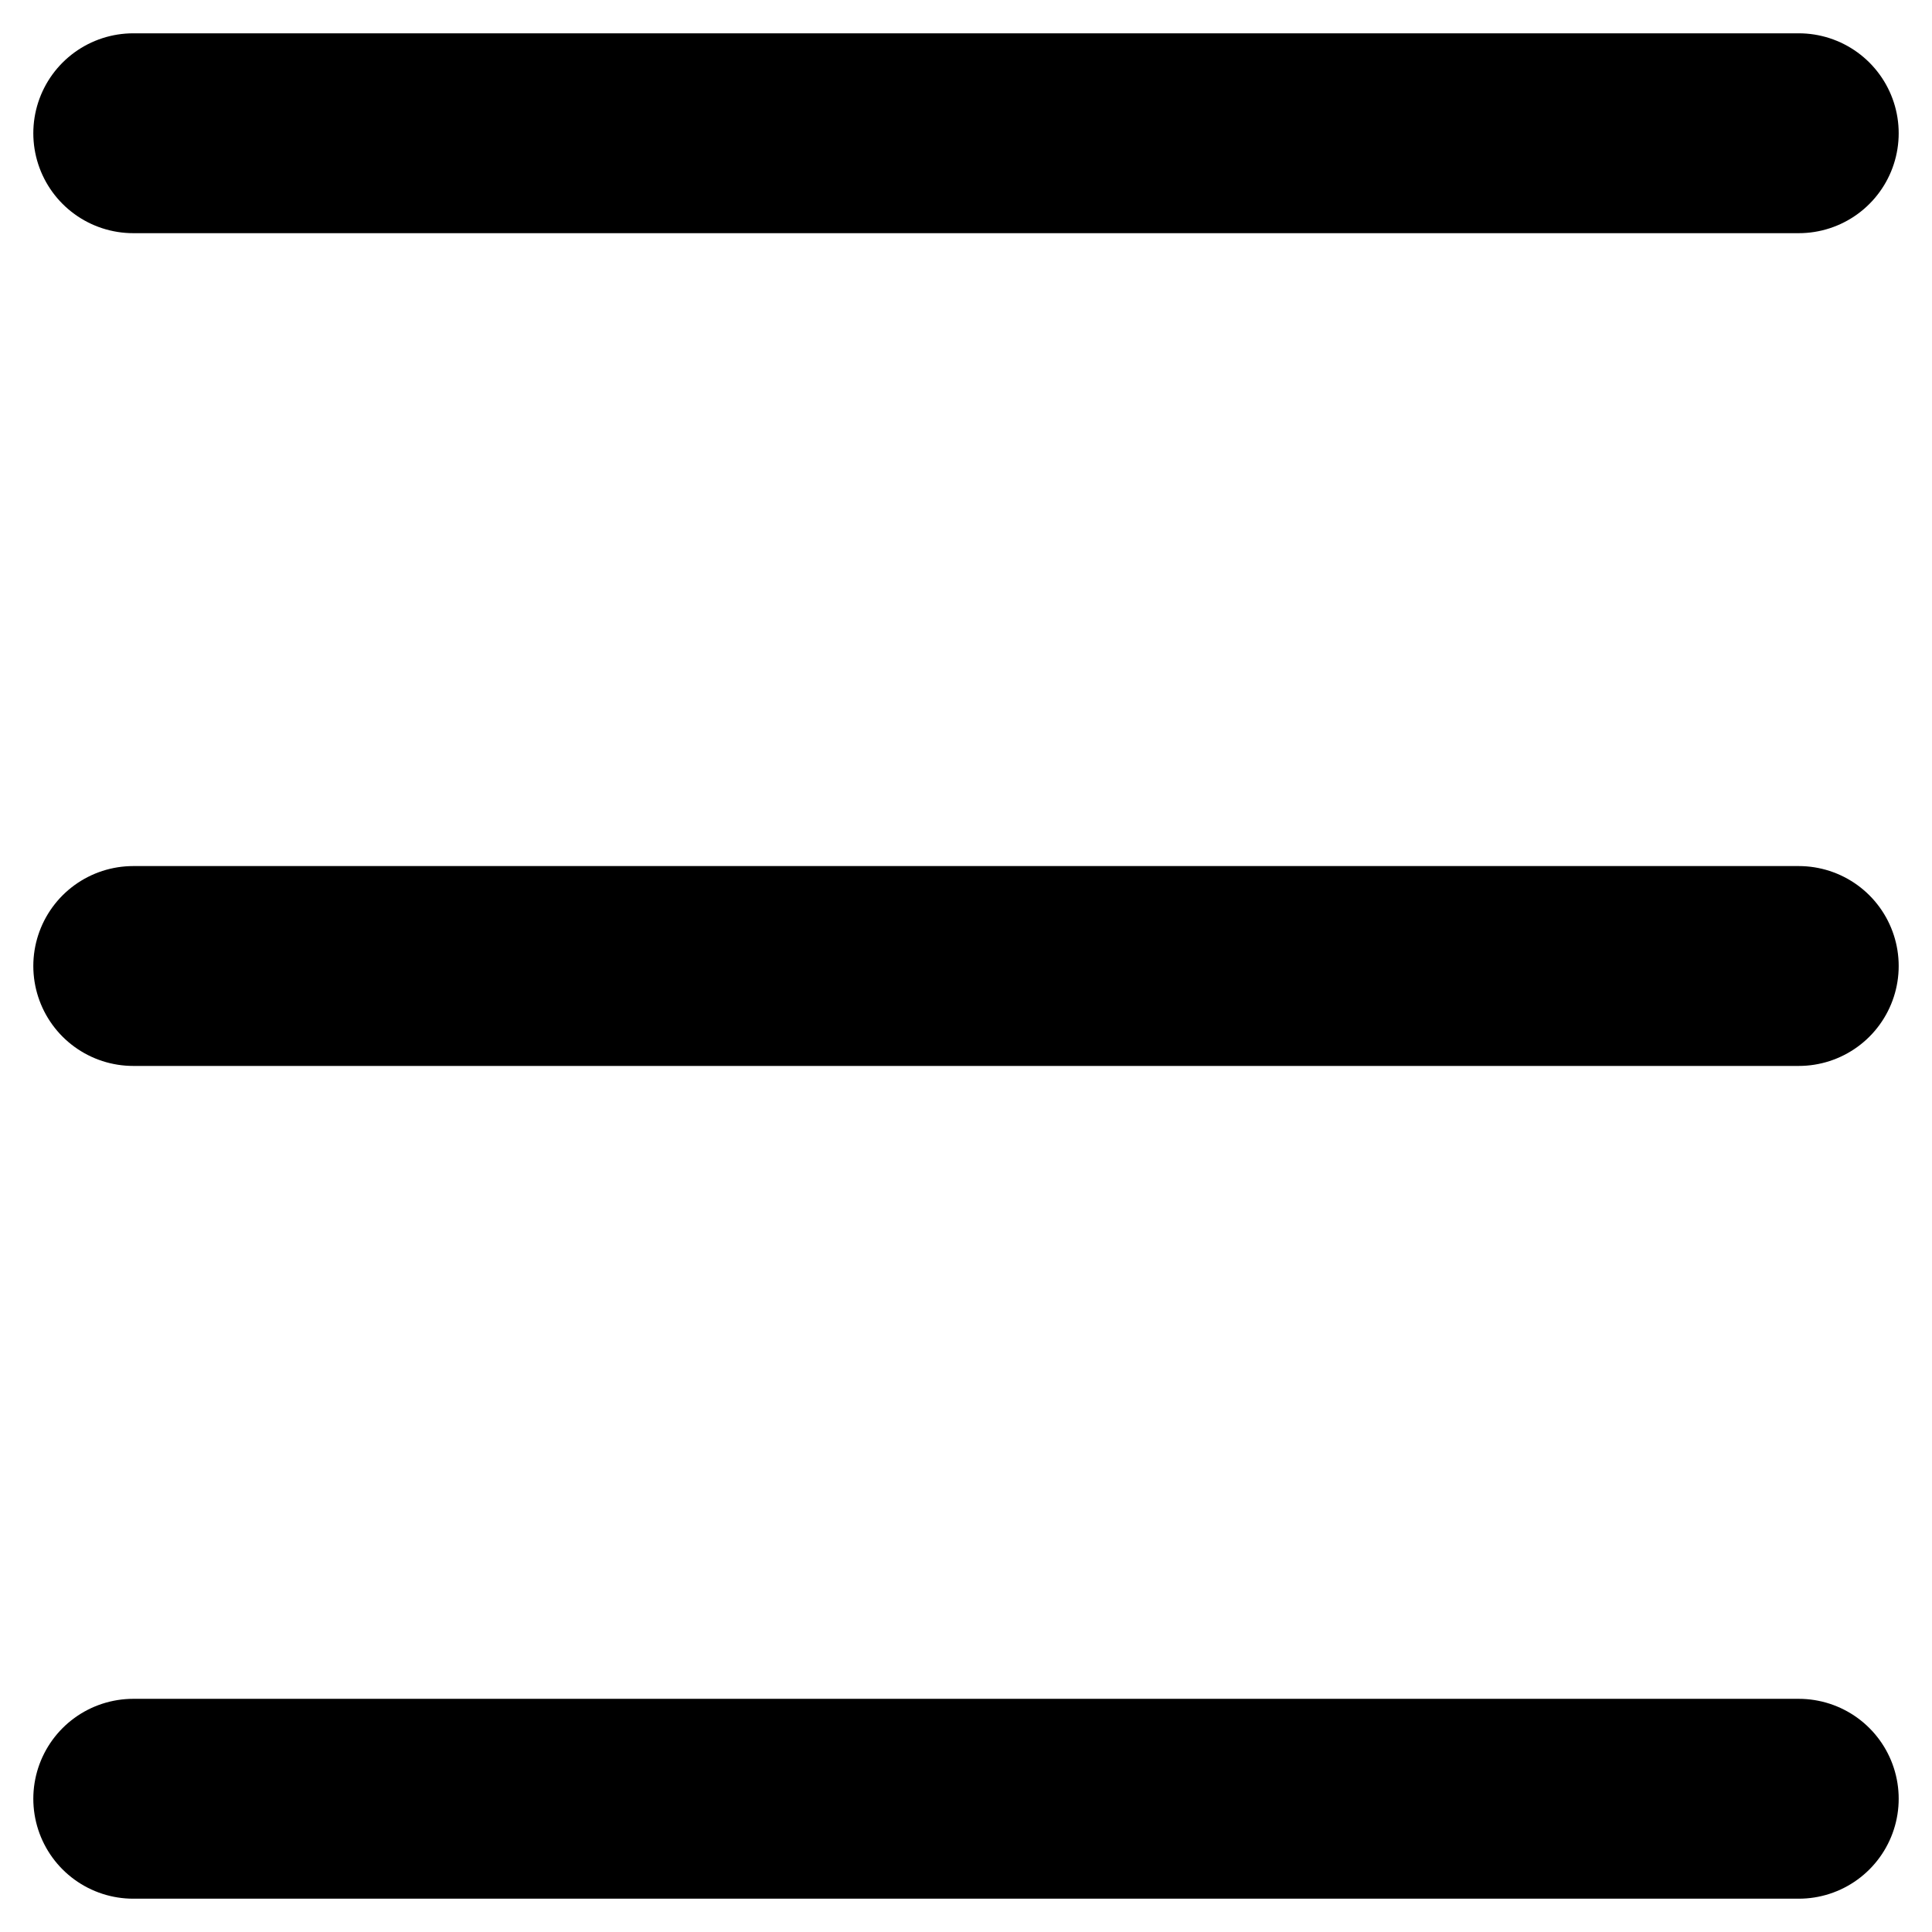
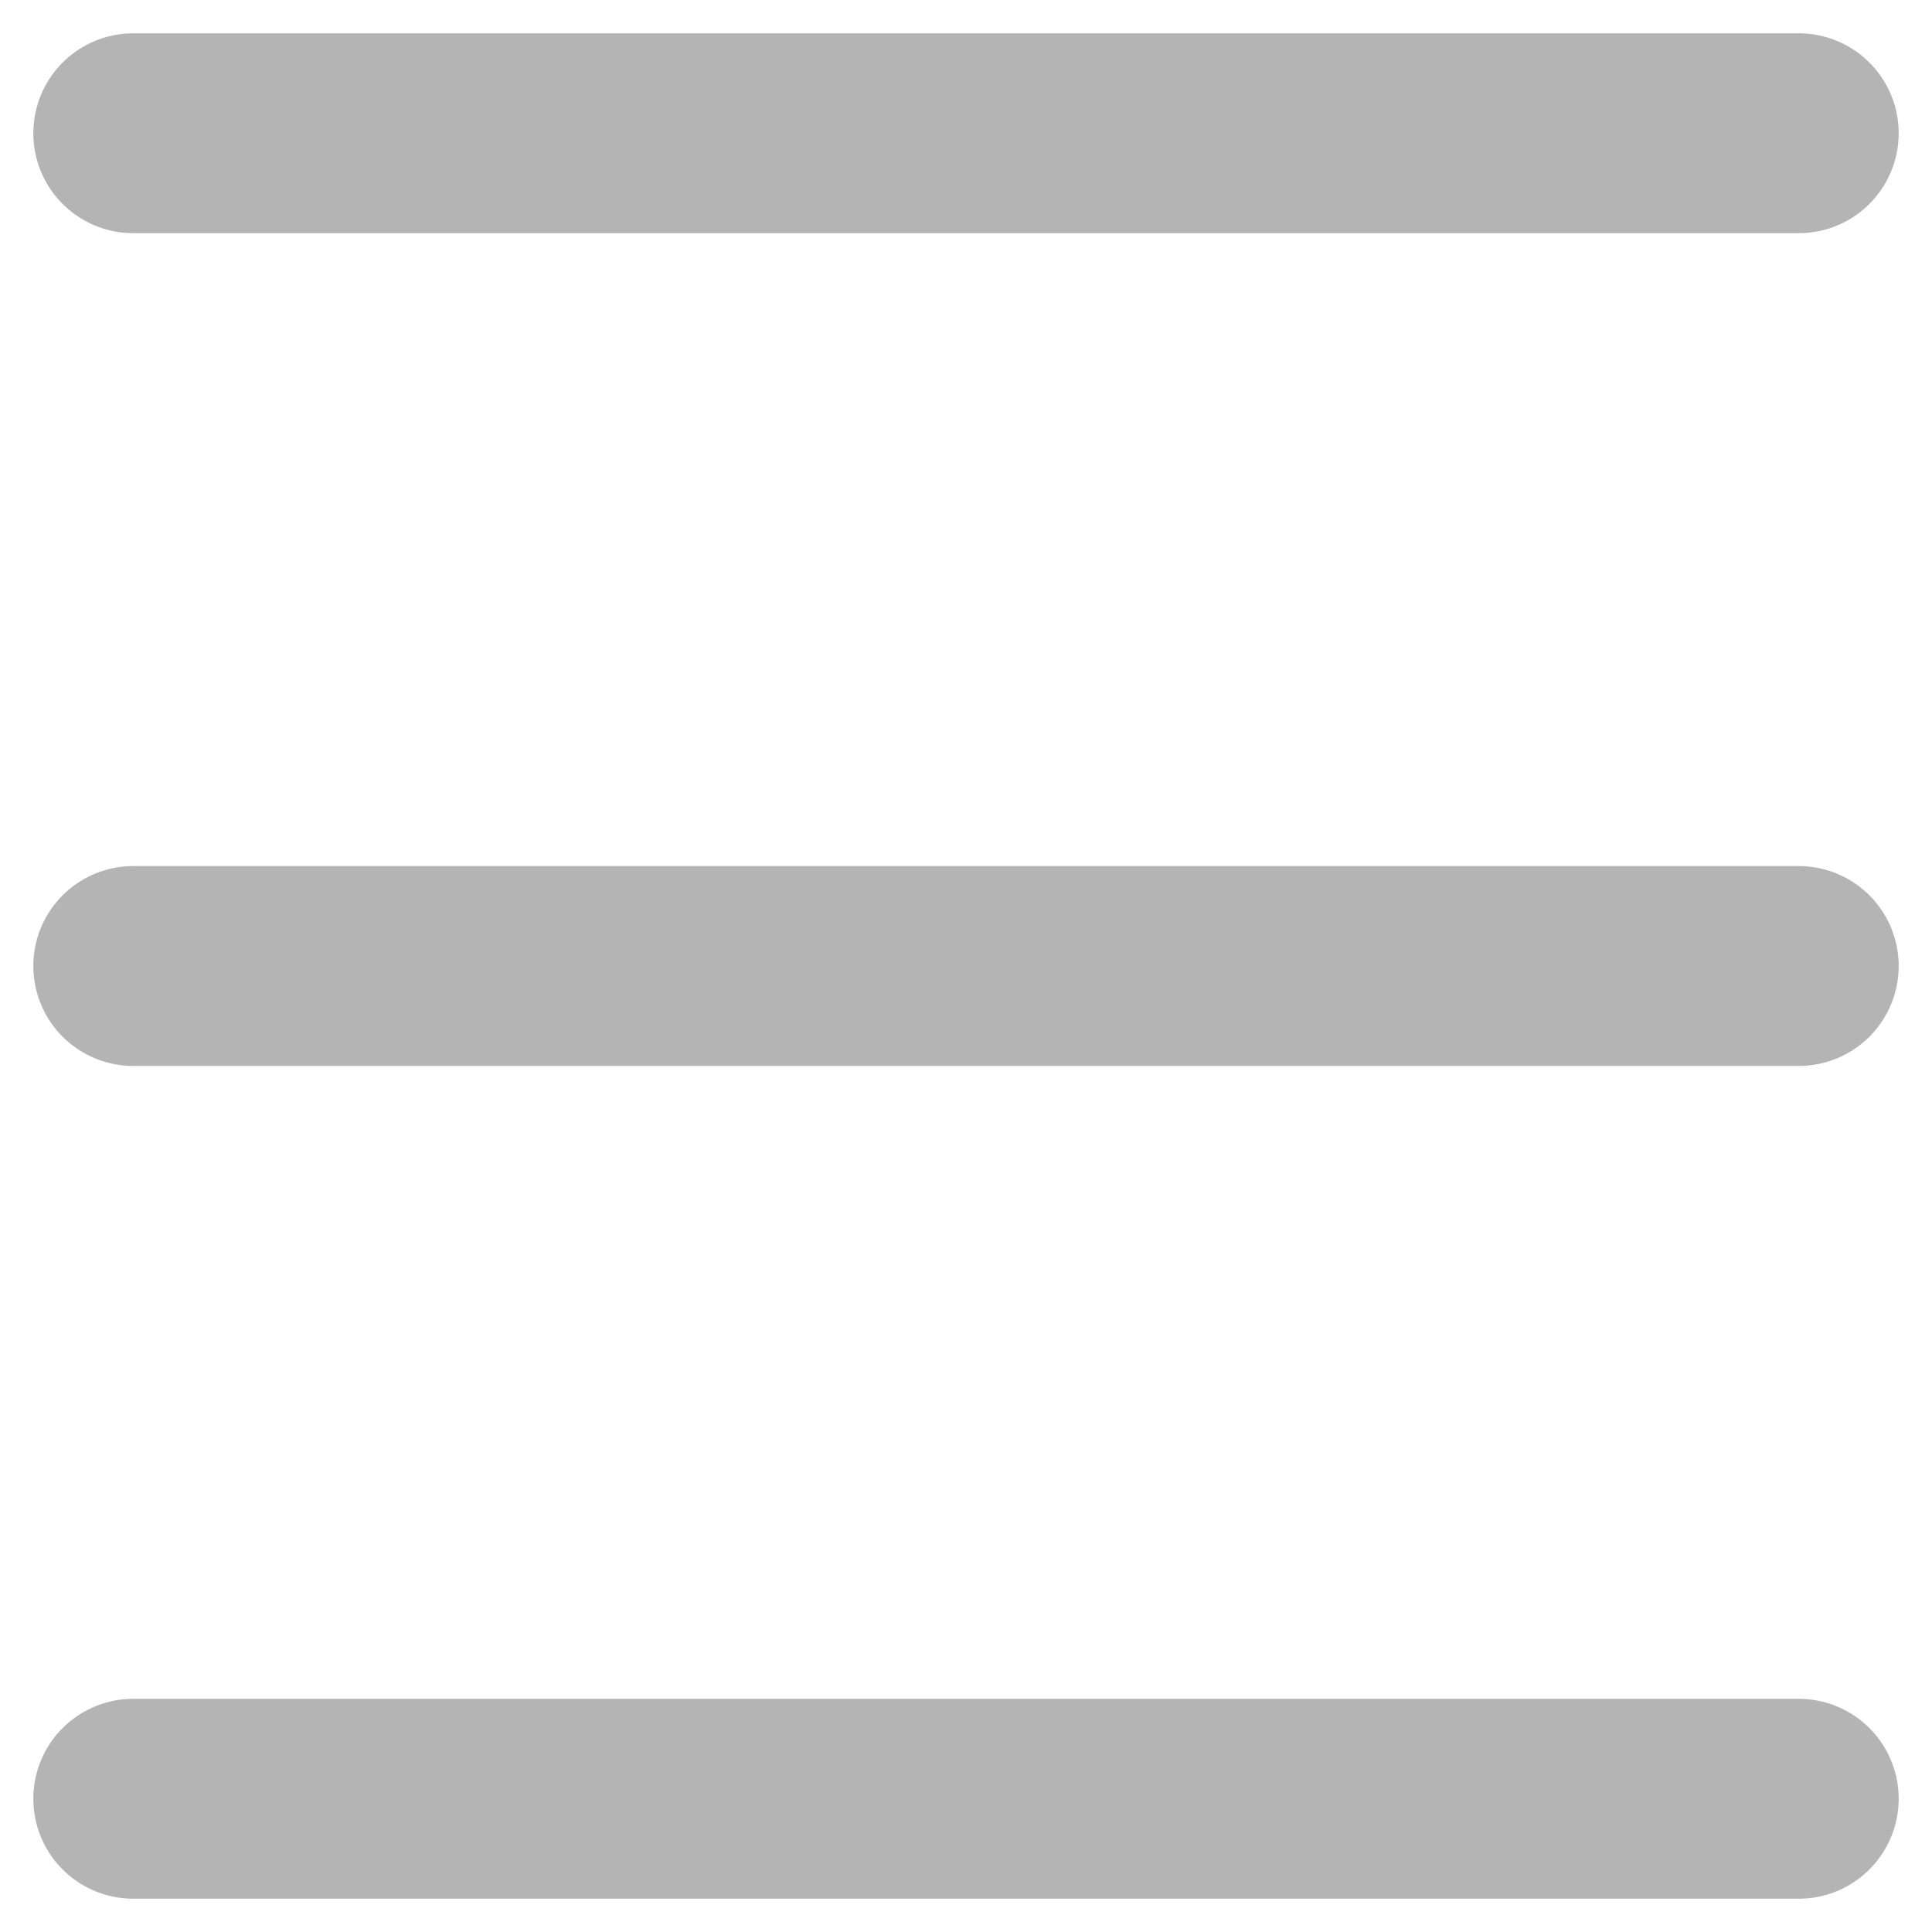
<svg xmlns="http://www.w3.org/2000/svg" width="29" height="29" viewBox="0 0 29 29" fill="none">
-   <path d="M2 14.5H27" stroke="black" stroke-width="3" stroke-linecap="round" stroke-linejoin="round" />
-   <path d="M2 2H27" stroke="black" stroke-width="3" stroke-linecap="round" stroke-linejoin="round" />
-   <path d="M2 27H27" stroke="black" stroke-width="3" stroke-linecap="round" stroke-linejoin="round" />
+   <path d="M2 14.5H27" stroke="#b4b4b4" stroke-width="3" stroke-linecap="round" stroke-linejoin="round" />
+   <path d="M2 2H27" stroke="#b4b4b4" stroke-width="3" stroke-linecap="round" stroke-linejoin="round" />
+   <path d="M2 27H27" stroke="#b4b4b4" stroke-width="3" stroke-linecap="round" stroke-linejoin="round" />
</svg>
